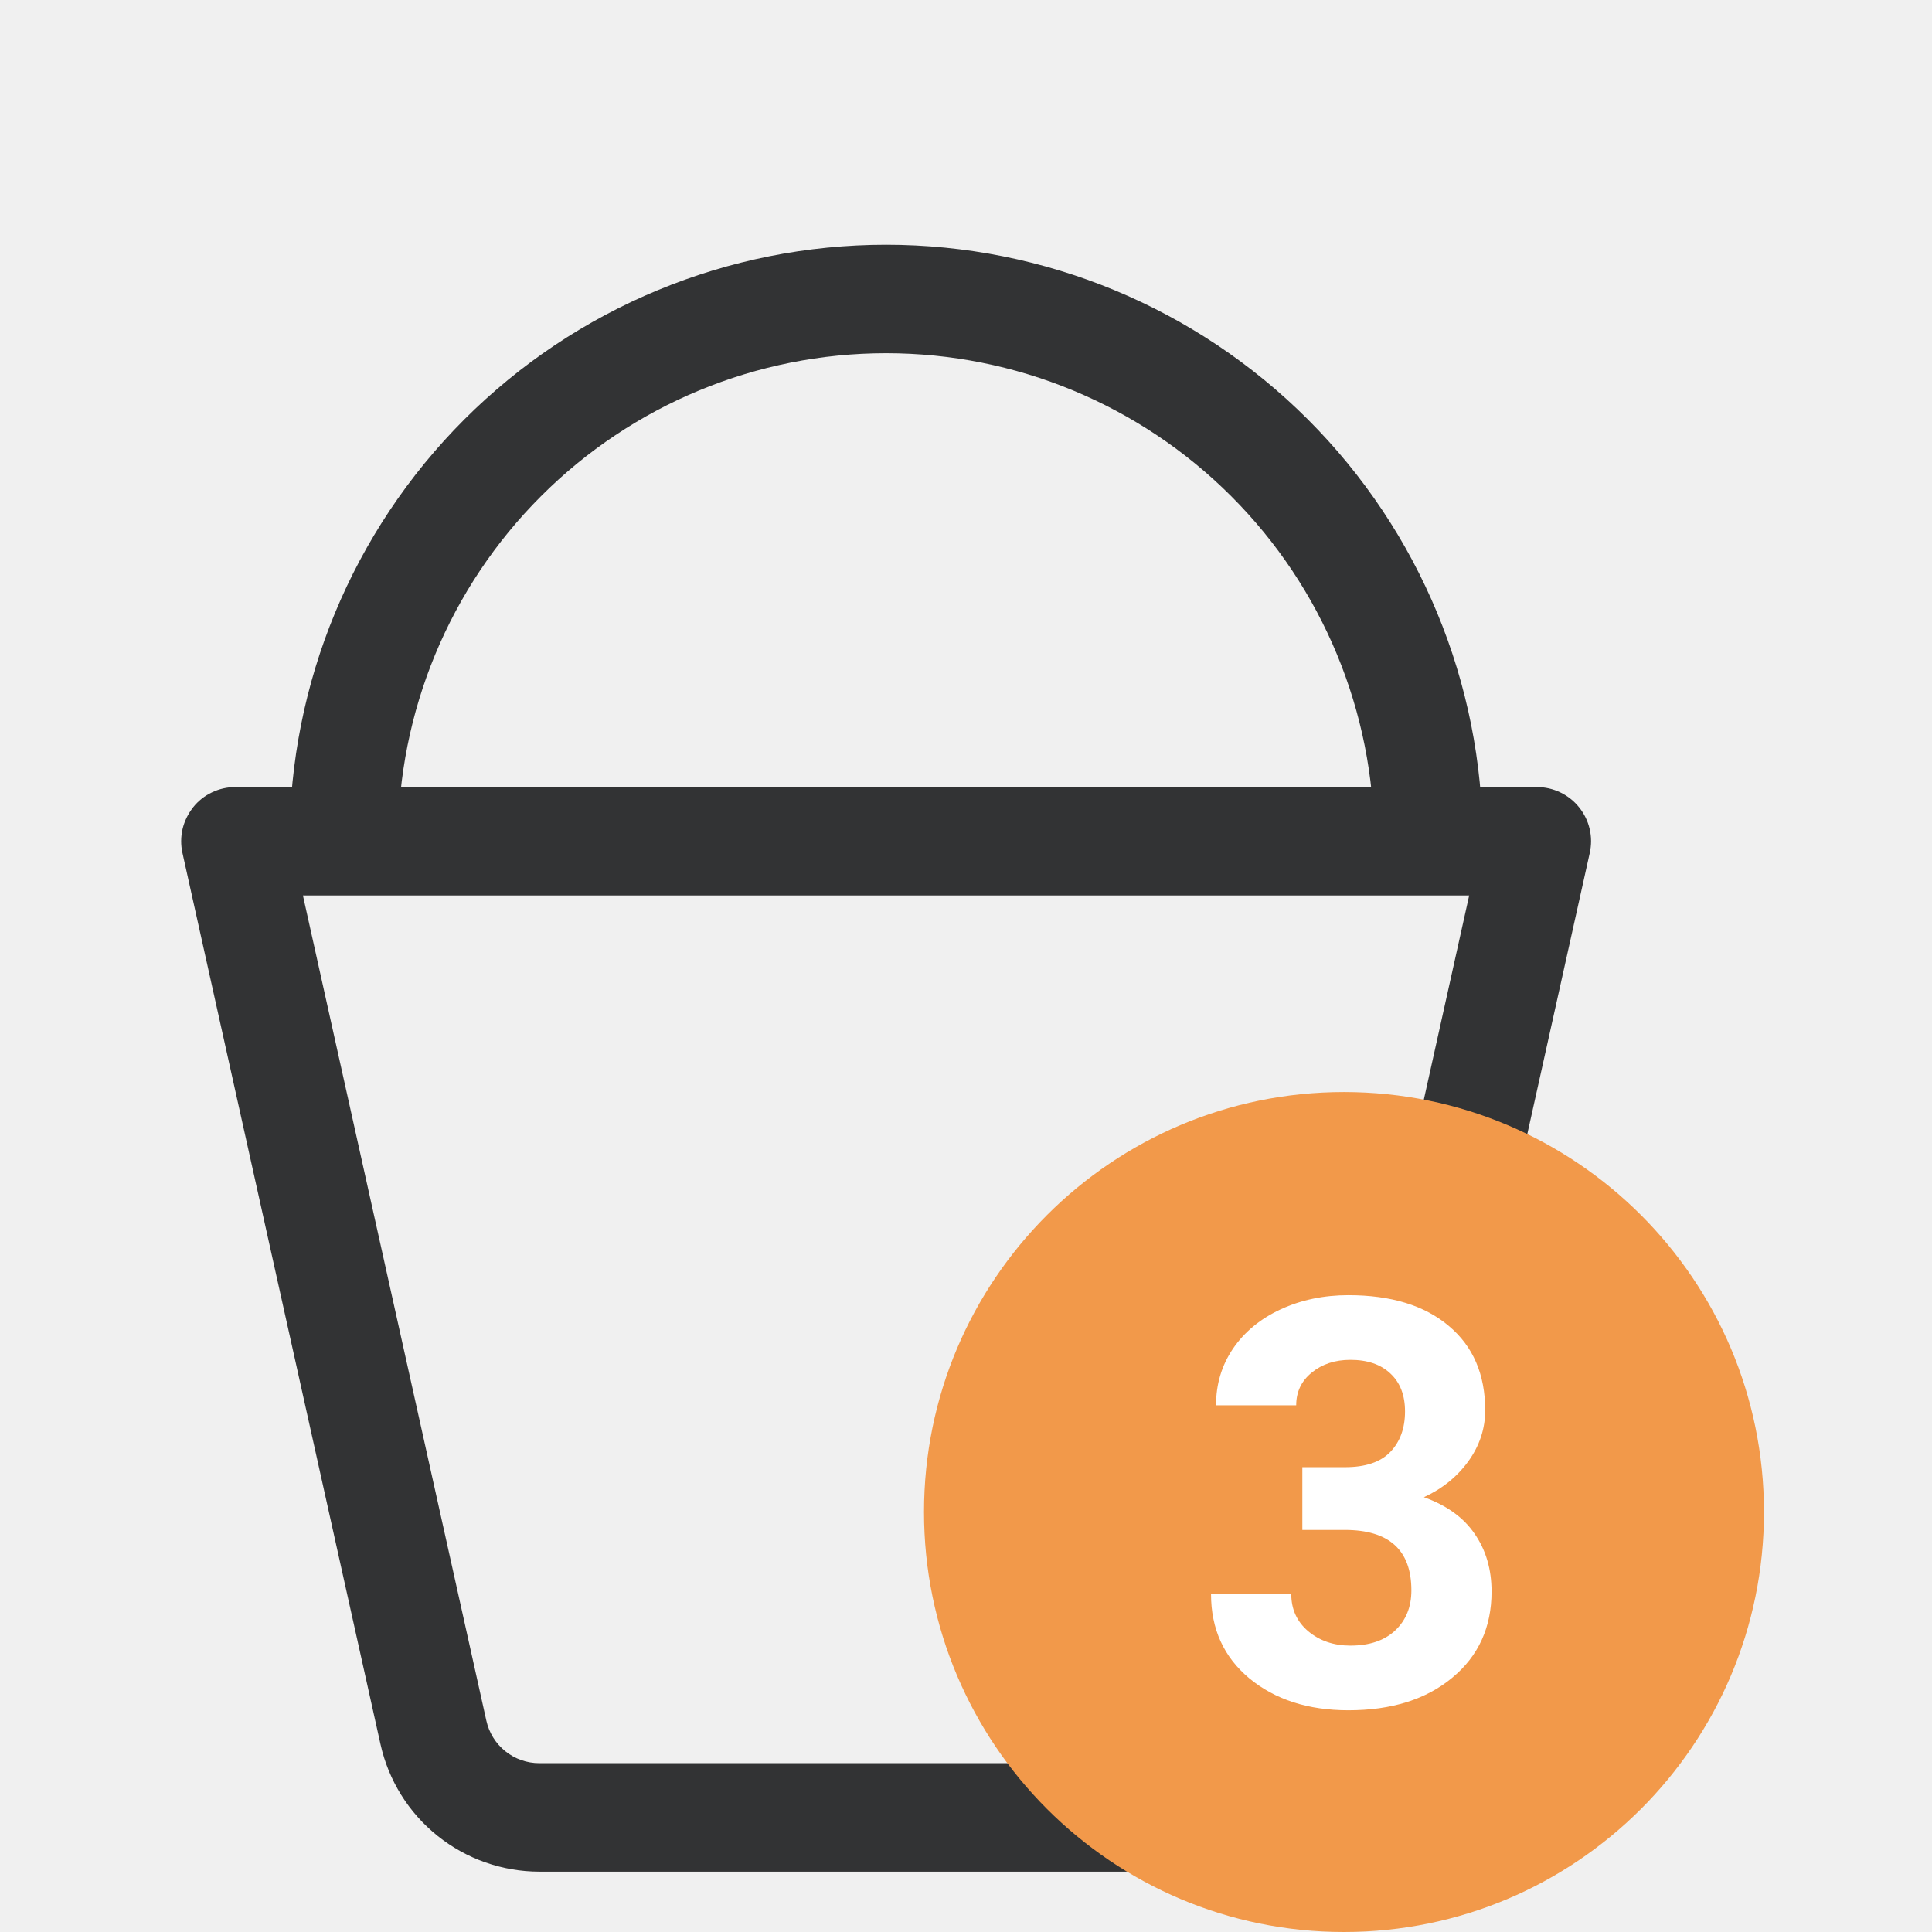
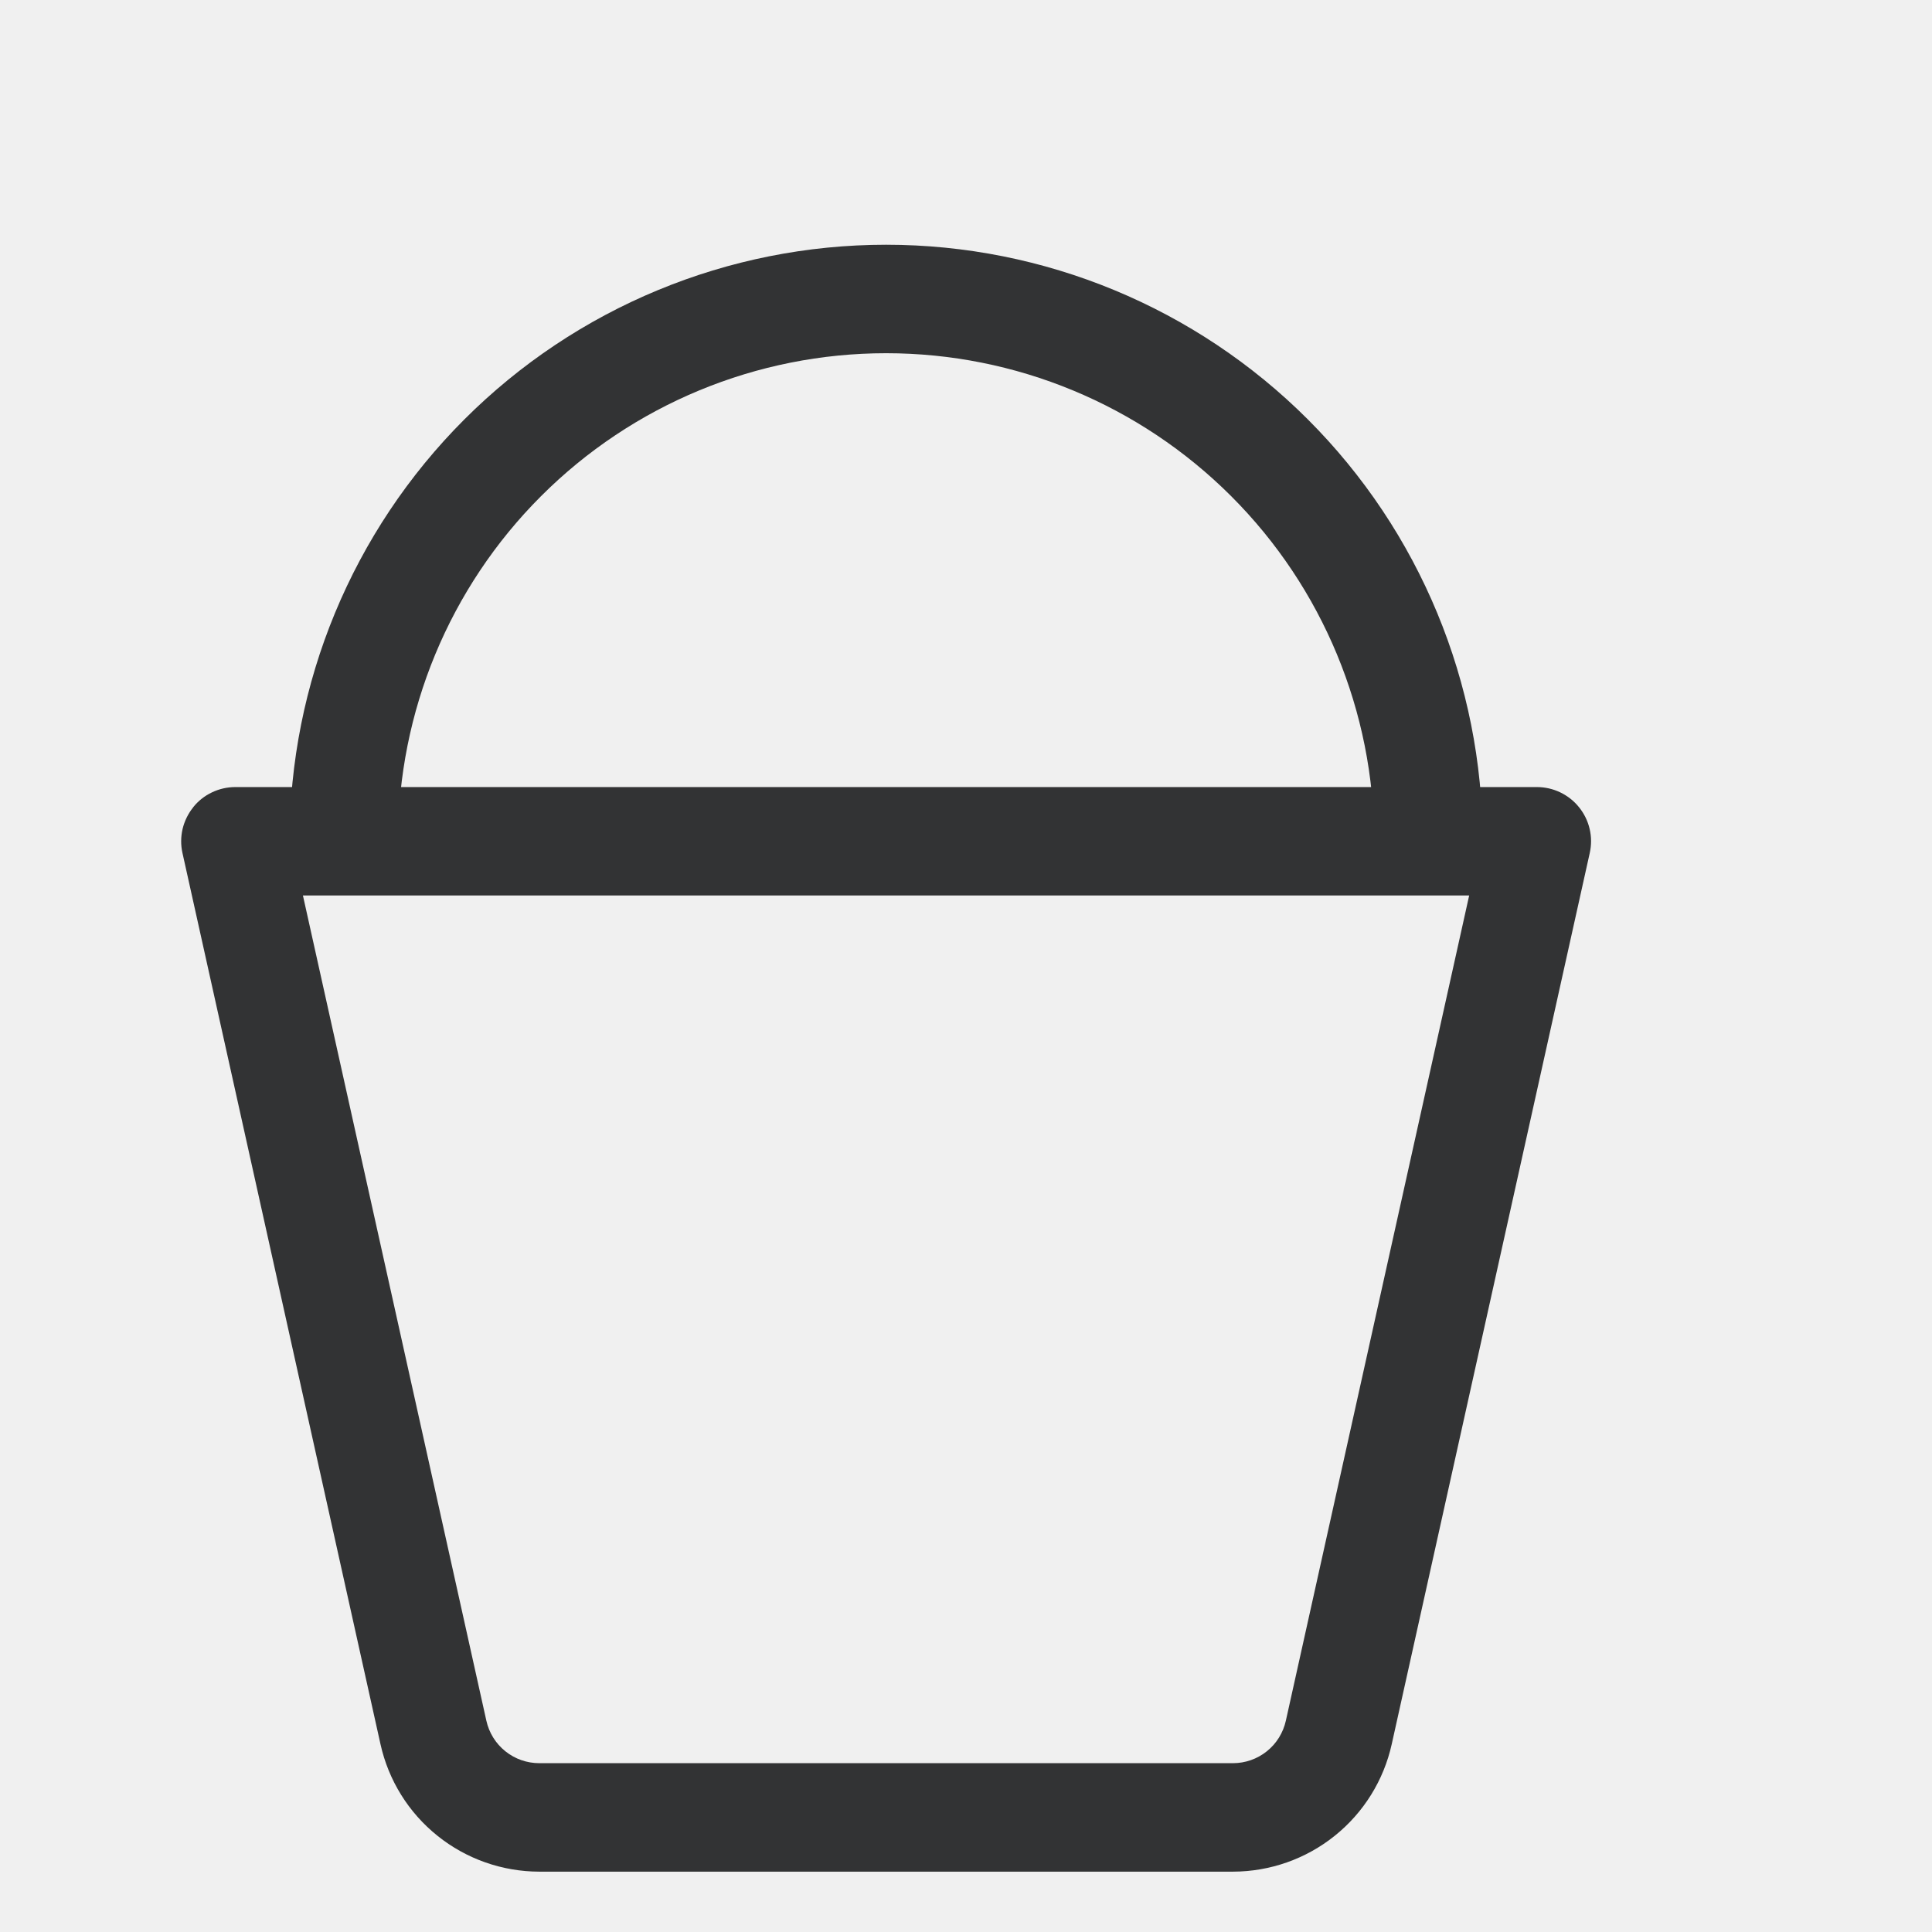
<svg xmlns="http://www.w3.org/2000/svg" width="34" height="34" viewBox="0 0 34 34" fill="none">
  <path fill-rule="evenodd" clip-rule="evenodd" d="M15.594 6.216C13.316 6.216 11.131 7.121 9.521 8.732C7.91 10.342 7.005 12.527 7.005 14.805H5.096C5.096 12.021 6.202 9.351 8.171 7.382C10.14 5.413 12.81 4.307 15.594 4.307C18.378 4.307 21.048 5.413 23.017 7.382C24.986 9.351 26.092 12.021 26.092 14.805H24.183C24.183 12.527 23.278 10.342 21.667 8.732C20.056 7.121 17.872 6.216 15.594 6.216Z" fill="#323334" />
  <path fill-rule="evenodd" clip-rule="evenodd" d="M3.398 14.208C3.487 14.096 3.6 14.006 3.729 13.945C3.858 13.883 3.999 13.851 4.142 13.851H27.046C27.189 13.851 27.33 13.883 27.459 13.945C27.587 14.007 27.701 14.096 27.79 14.208C27.879 14.319 27.943 14.449 27.975 14.588C28.008 14.727 28.008 14.872 27.977 15.011L24.492 30.695C24.351 31.331 23.997 31.9 23.489 32.307C22.981 32.715 22.349 32.937 21.698 32.938H9.49C8.839 32.937 8.207 32.715 7.699 32.307C7.191 31.9 6.837 31.331 6.696 30.695L3.211 15.011C3.18 14.872 3.181 14.728 3.213 14.589C3.246 14.451 3.309 14.321 3.398 14.21V14.208ZM5.331 15.759L8.559 30.281C8.606 30.493 8.723 30.683 8.893 30.819C9.062 30.955 9.273 31.029 9.49 31.029H21.698C21.915 31.029 22.126 30.955 22.295 30.819C22.465 30.683 22.582 30.493 22.629 30.281L25.855 15.759H5.333H5.331Z" fill="#323334" />
-   <circle cx="23.652" cy="26.609" r="7.391" fill="#F2994A" />
-   <path d="M22.919 25.82H23.671C24.029 25.82 24.294 25.731 24.467 25.552C24.639 25.373 24.726 25.135 24.726 24.839C24.726 24.552 24.639 24.329 24.467 24.17C24.297 24.01 24.063 23.931 23.764 23.931C23.494 23.931 23.267 24.006 23.085 24.155C22.903 24.302 22.811 24.494 22.811 24.731H21.4C21.4 24.36 21.5 24.028 21.698 23.735C21.9 23.439 22.18 23.208 22.538 23.042C22.899 22.876 23.297 22.793 23.73 22.793C24.481 22.793 25.071 22.974 25.497 23.335C25.924 23.693 26.137 24.188 26.137 24.819C26.137 25.145 26.037 25.444 25.839 25.718C25.64 25.991 25.38 26.201 25.058 26.348C25.458 26.491 25.756 26.706 25.951 26.992C26.15 27.279 26.249 27.617 26.249 28.008C26.249 28.639 26.018 29.145 25.556 29.526C25.097 29.907 24.488 30.098 23.73 30.098C23.02 30.098 22.439 29.91 21.986 29.536C21.537 29.162 21.312 28.667 21.312 28.052H22.724C22.724 28.319 22.823 28.537 23.021 28.706C23.223 28.875 23.471 28.96 23.764 28.96C24.099 28.96 24.361 28.872 24.55 28.696C24.742 28.517 24.838 28.281 24.838 27.988C24.838 27.279 24.447 26.924 23.666 26.924H22.919V25.82Z" fill="white" />
</svg>
